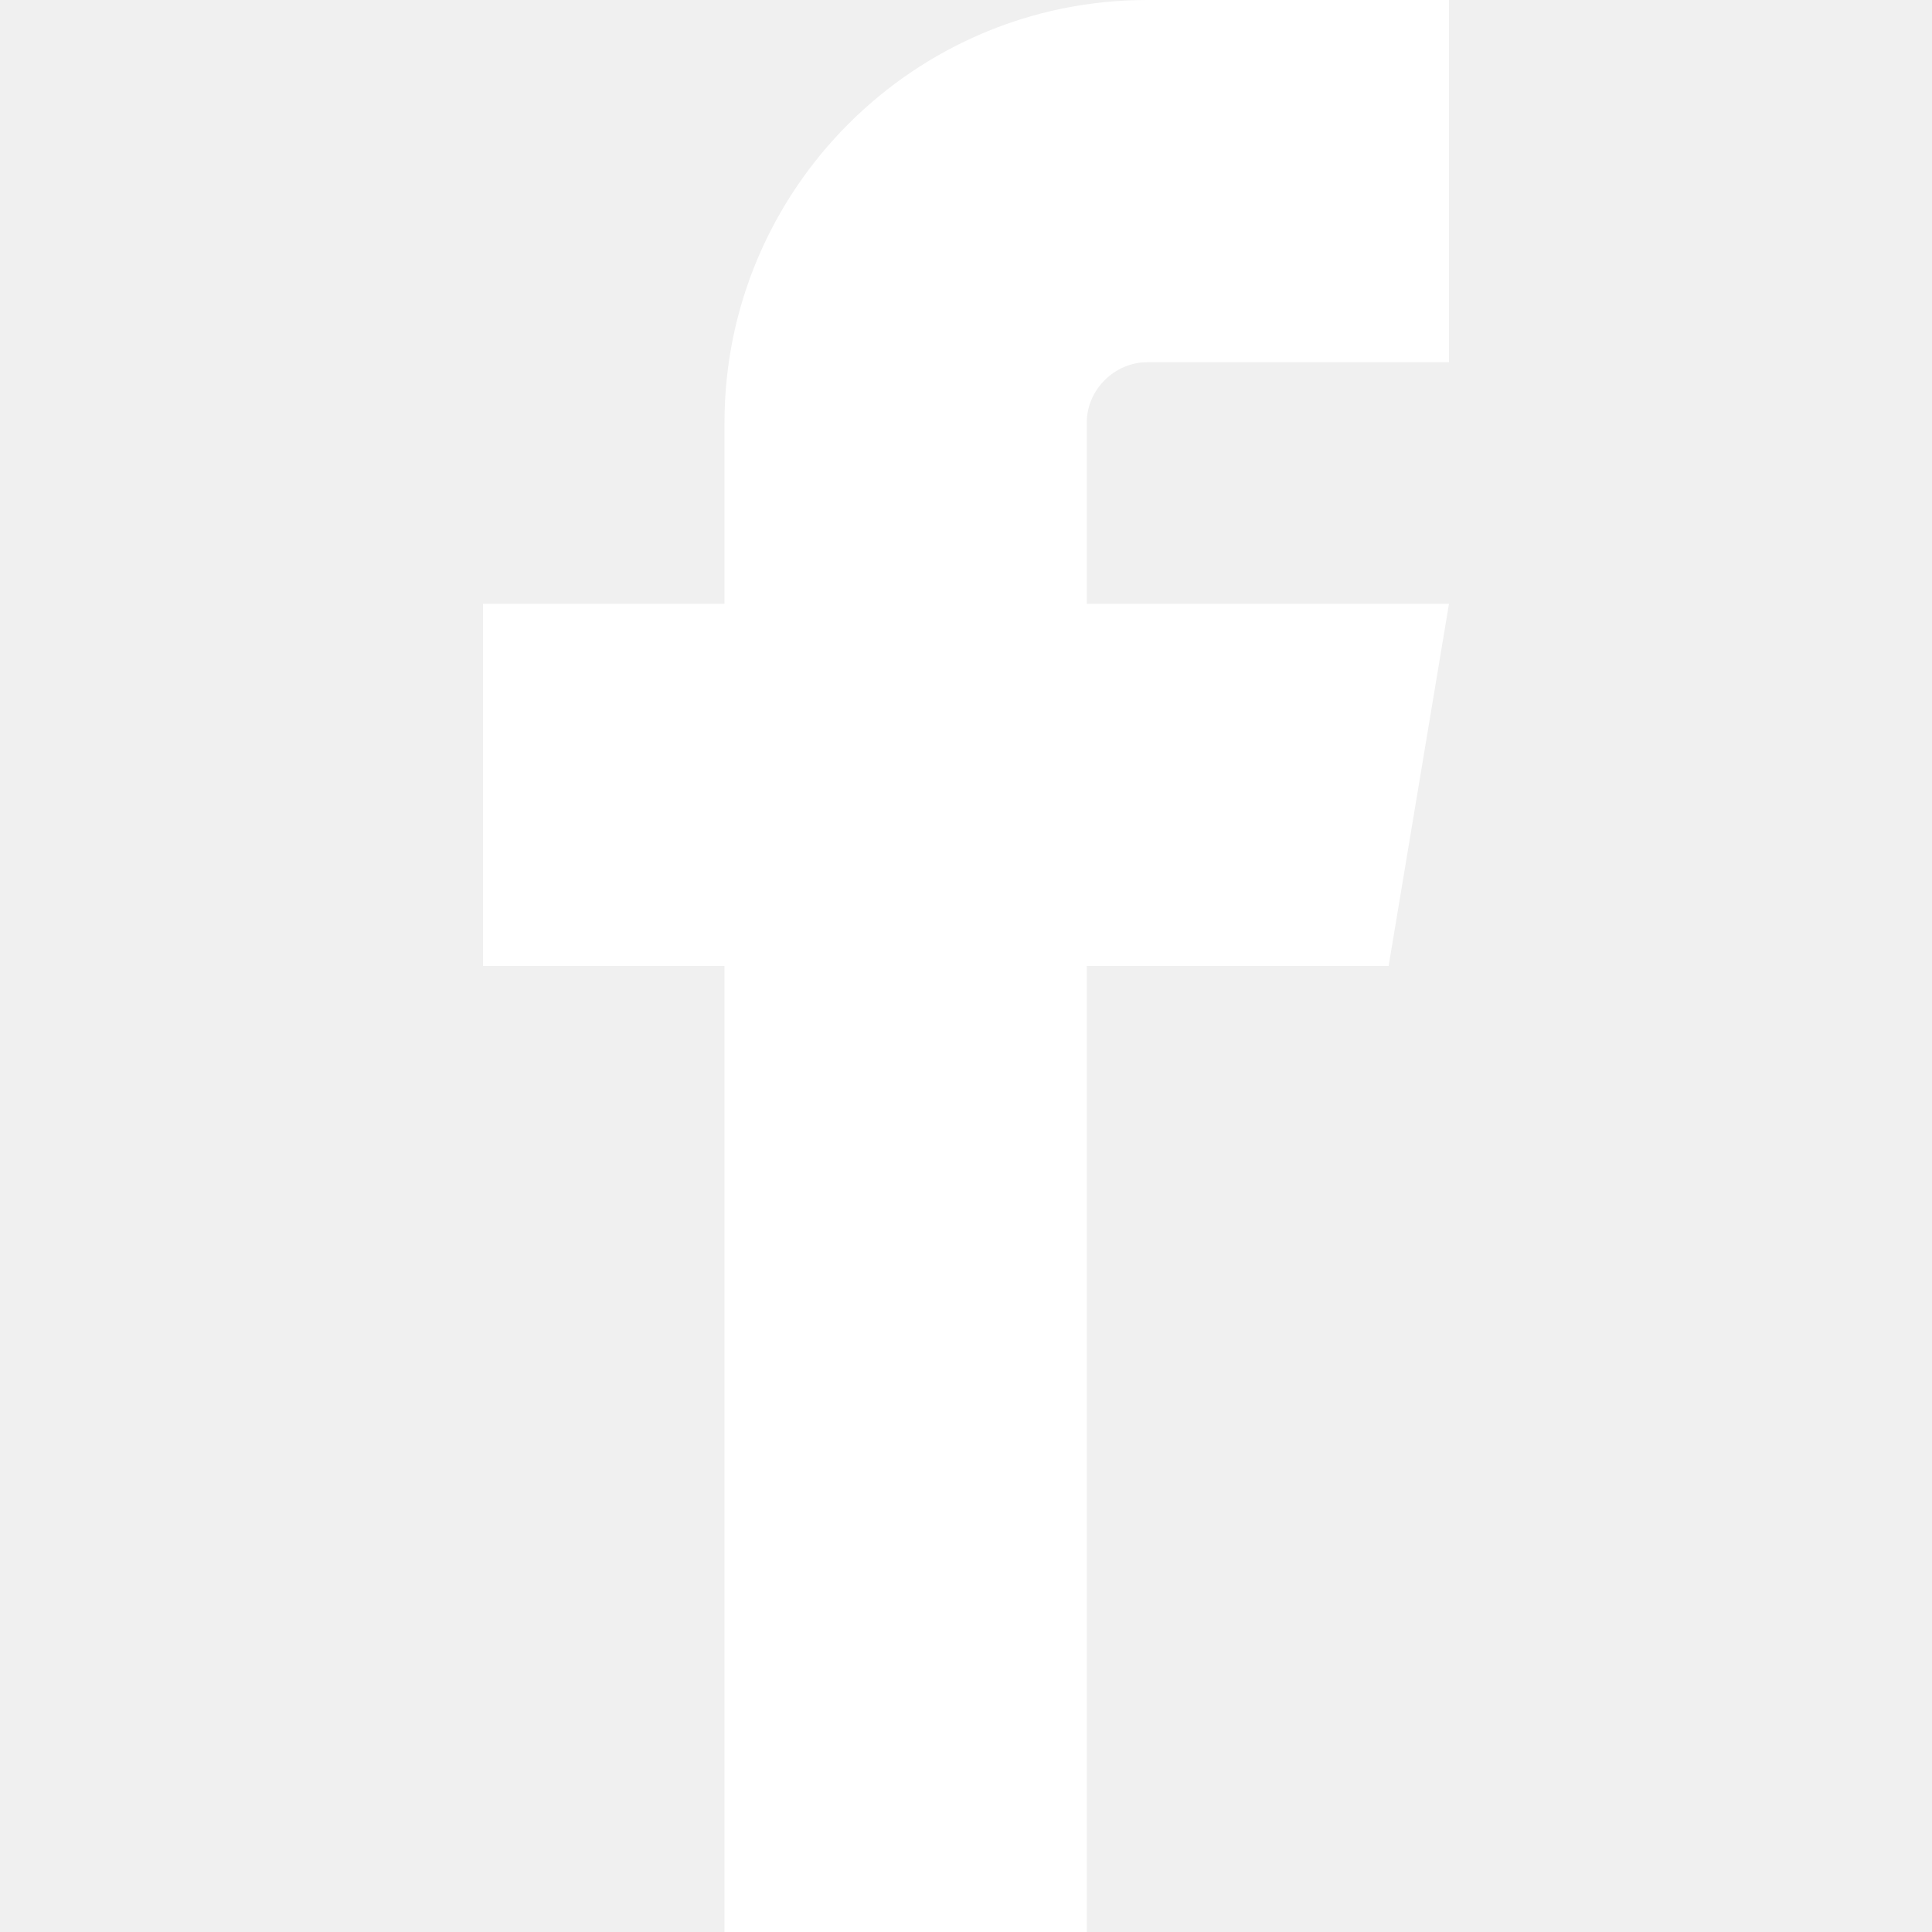
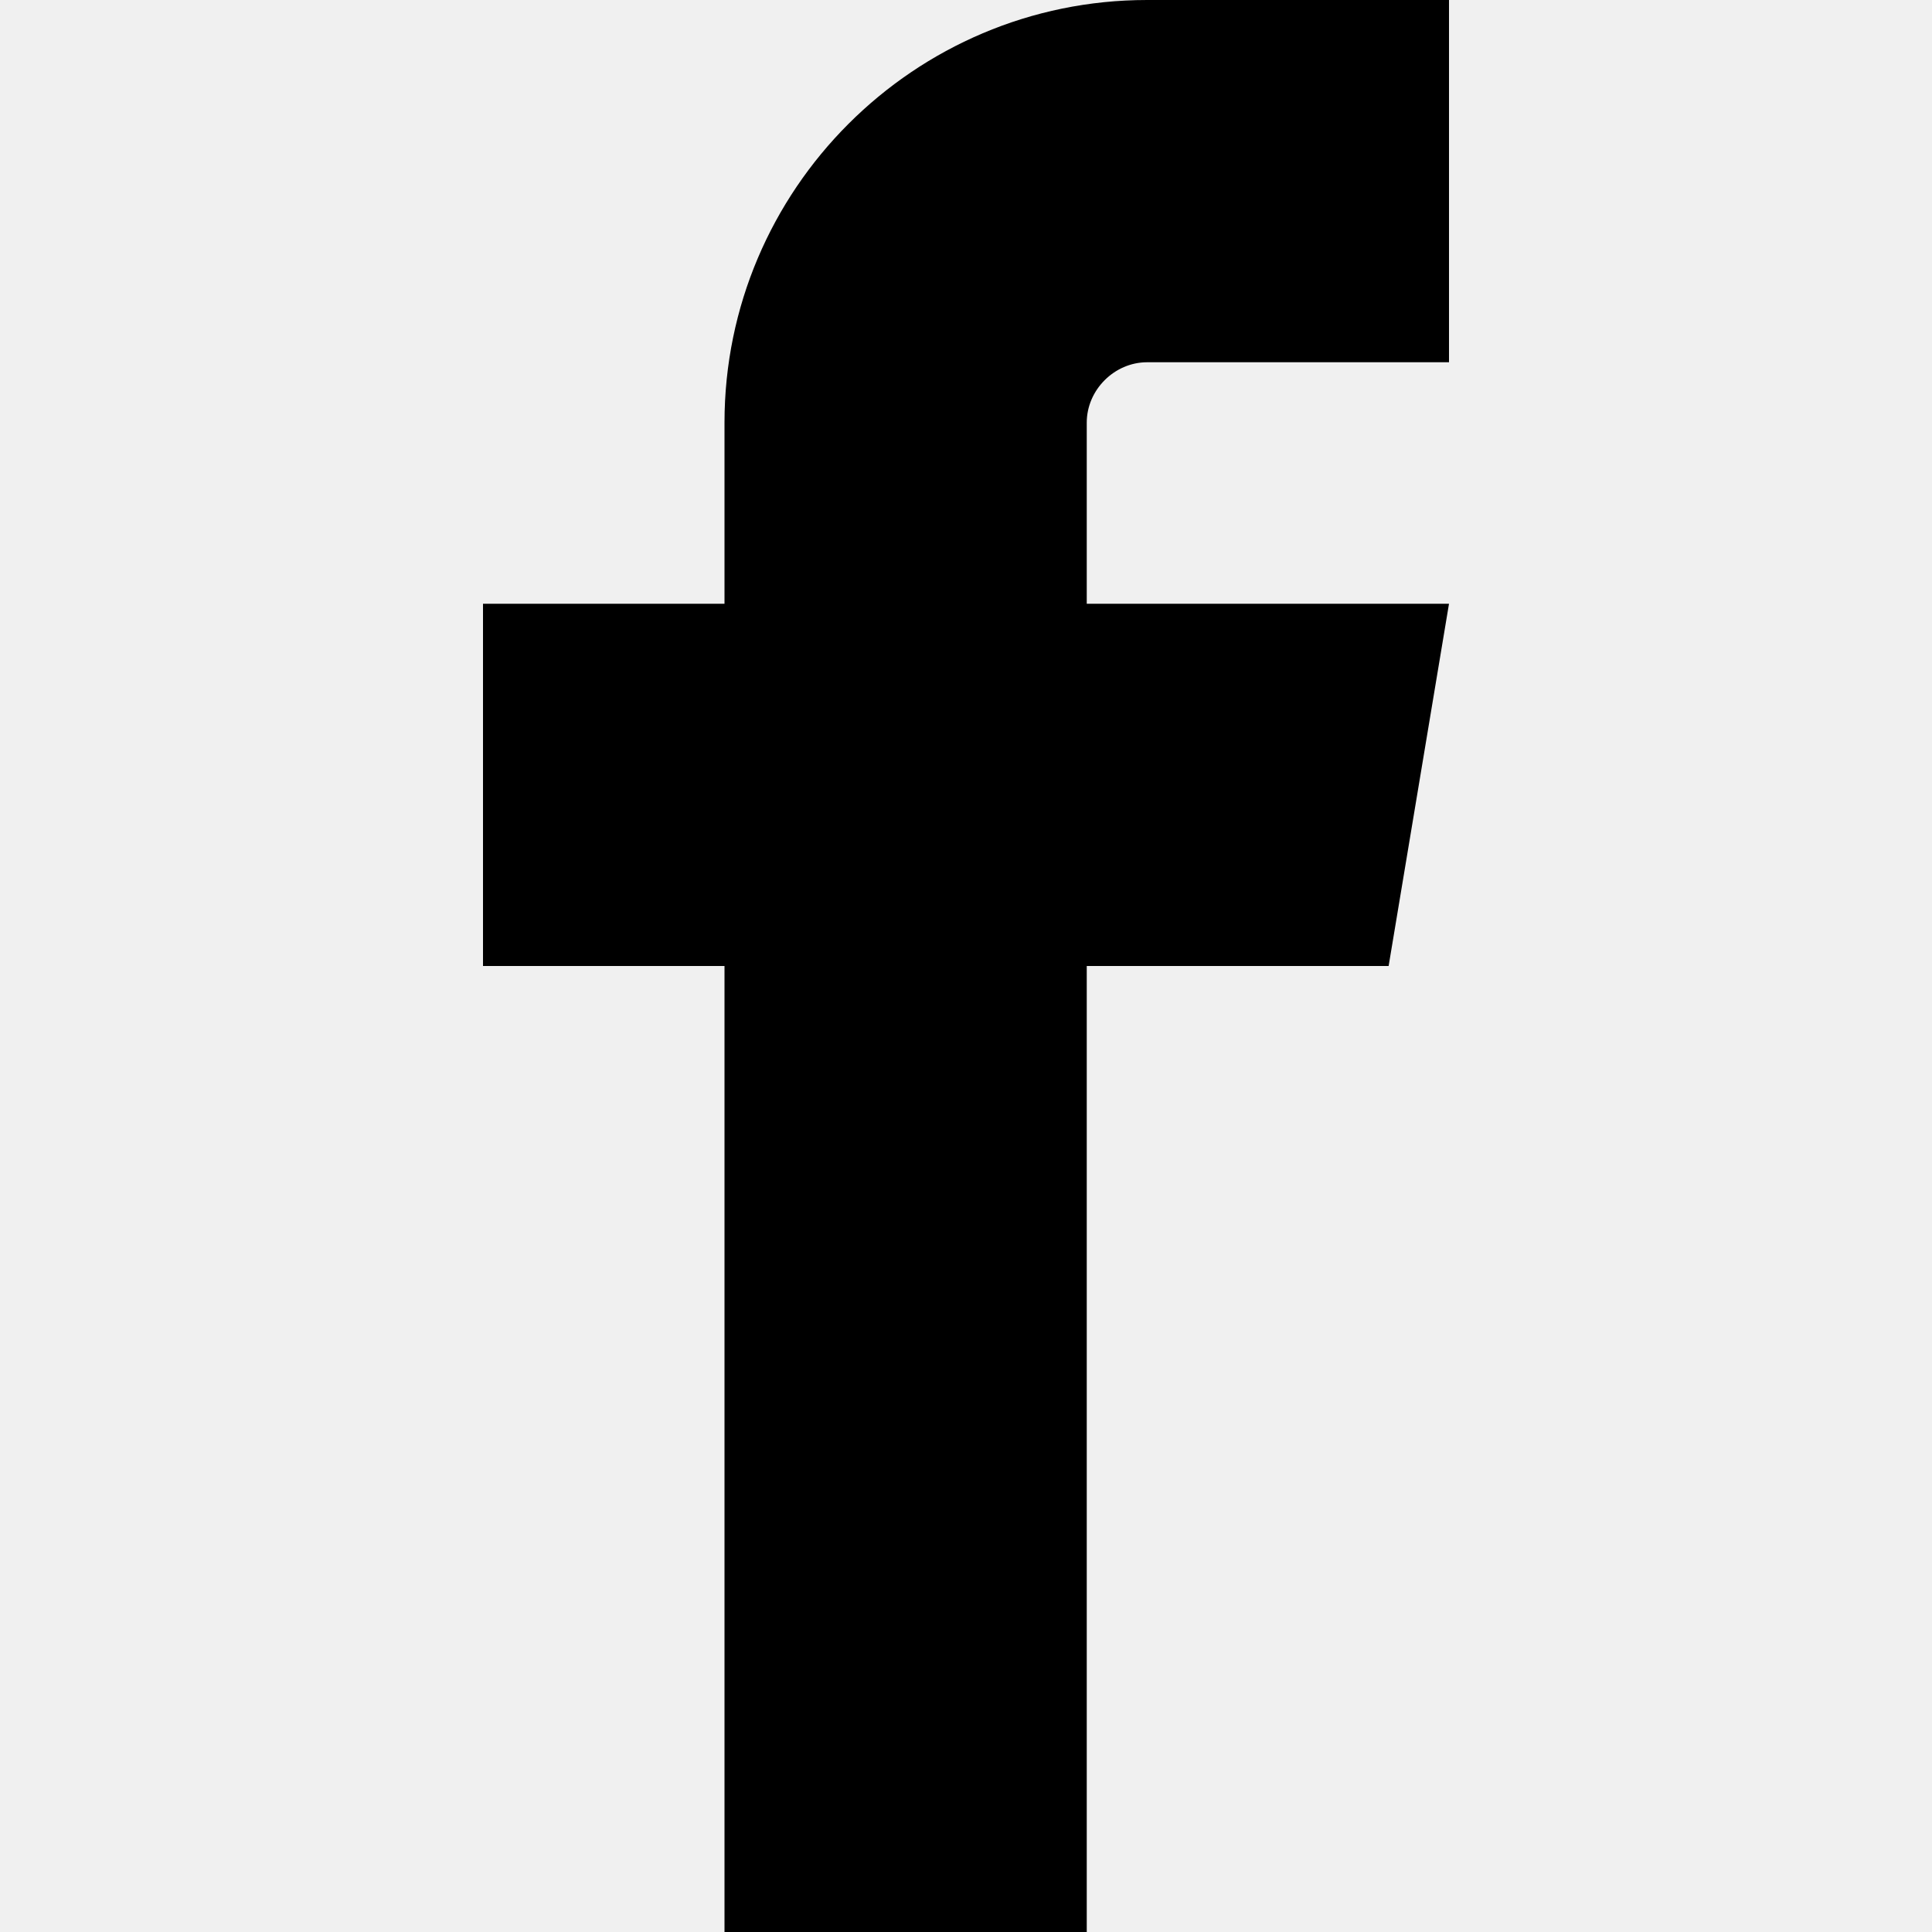
<svg xmlns="http://www.w3.org/2000/svg" version="1.1" width="32" height="32" viewBox="0 0 32 32">
-   <path fill="#fff" d="M19 6h5v-6h-5c-3.86 0-7 3.14-7 7v3h-4v6h4v16h6v-16h5l1-6h-6v-3c0-0.542 0.458-1 1-1z" />
+   <path fill="currentColor" d="M19 6h5v-6h-5c-3.86 0-7 3.14-7 7v3h-4v6h4v16h6v-16h5l1-6h-6v-3c0-0.542 0.458-1 1-1z" />
</svg>
